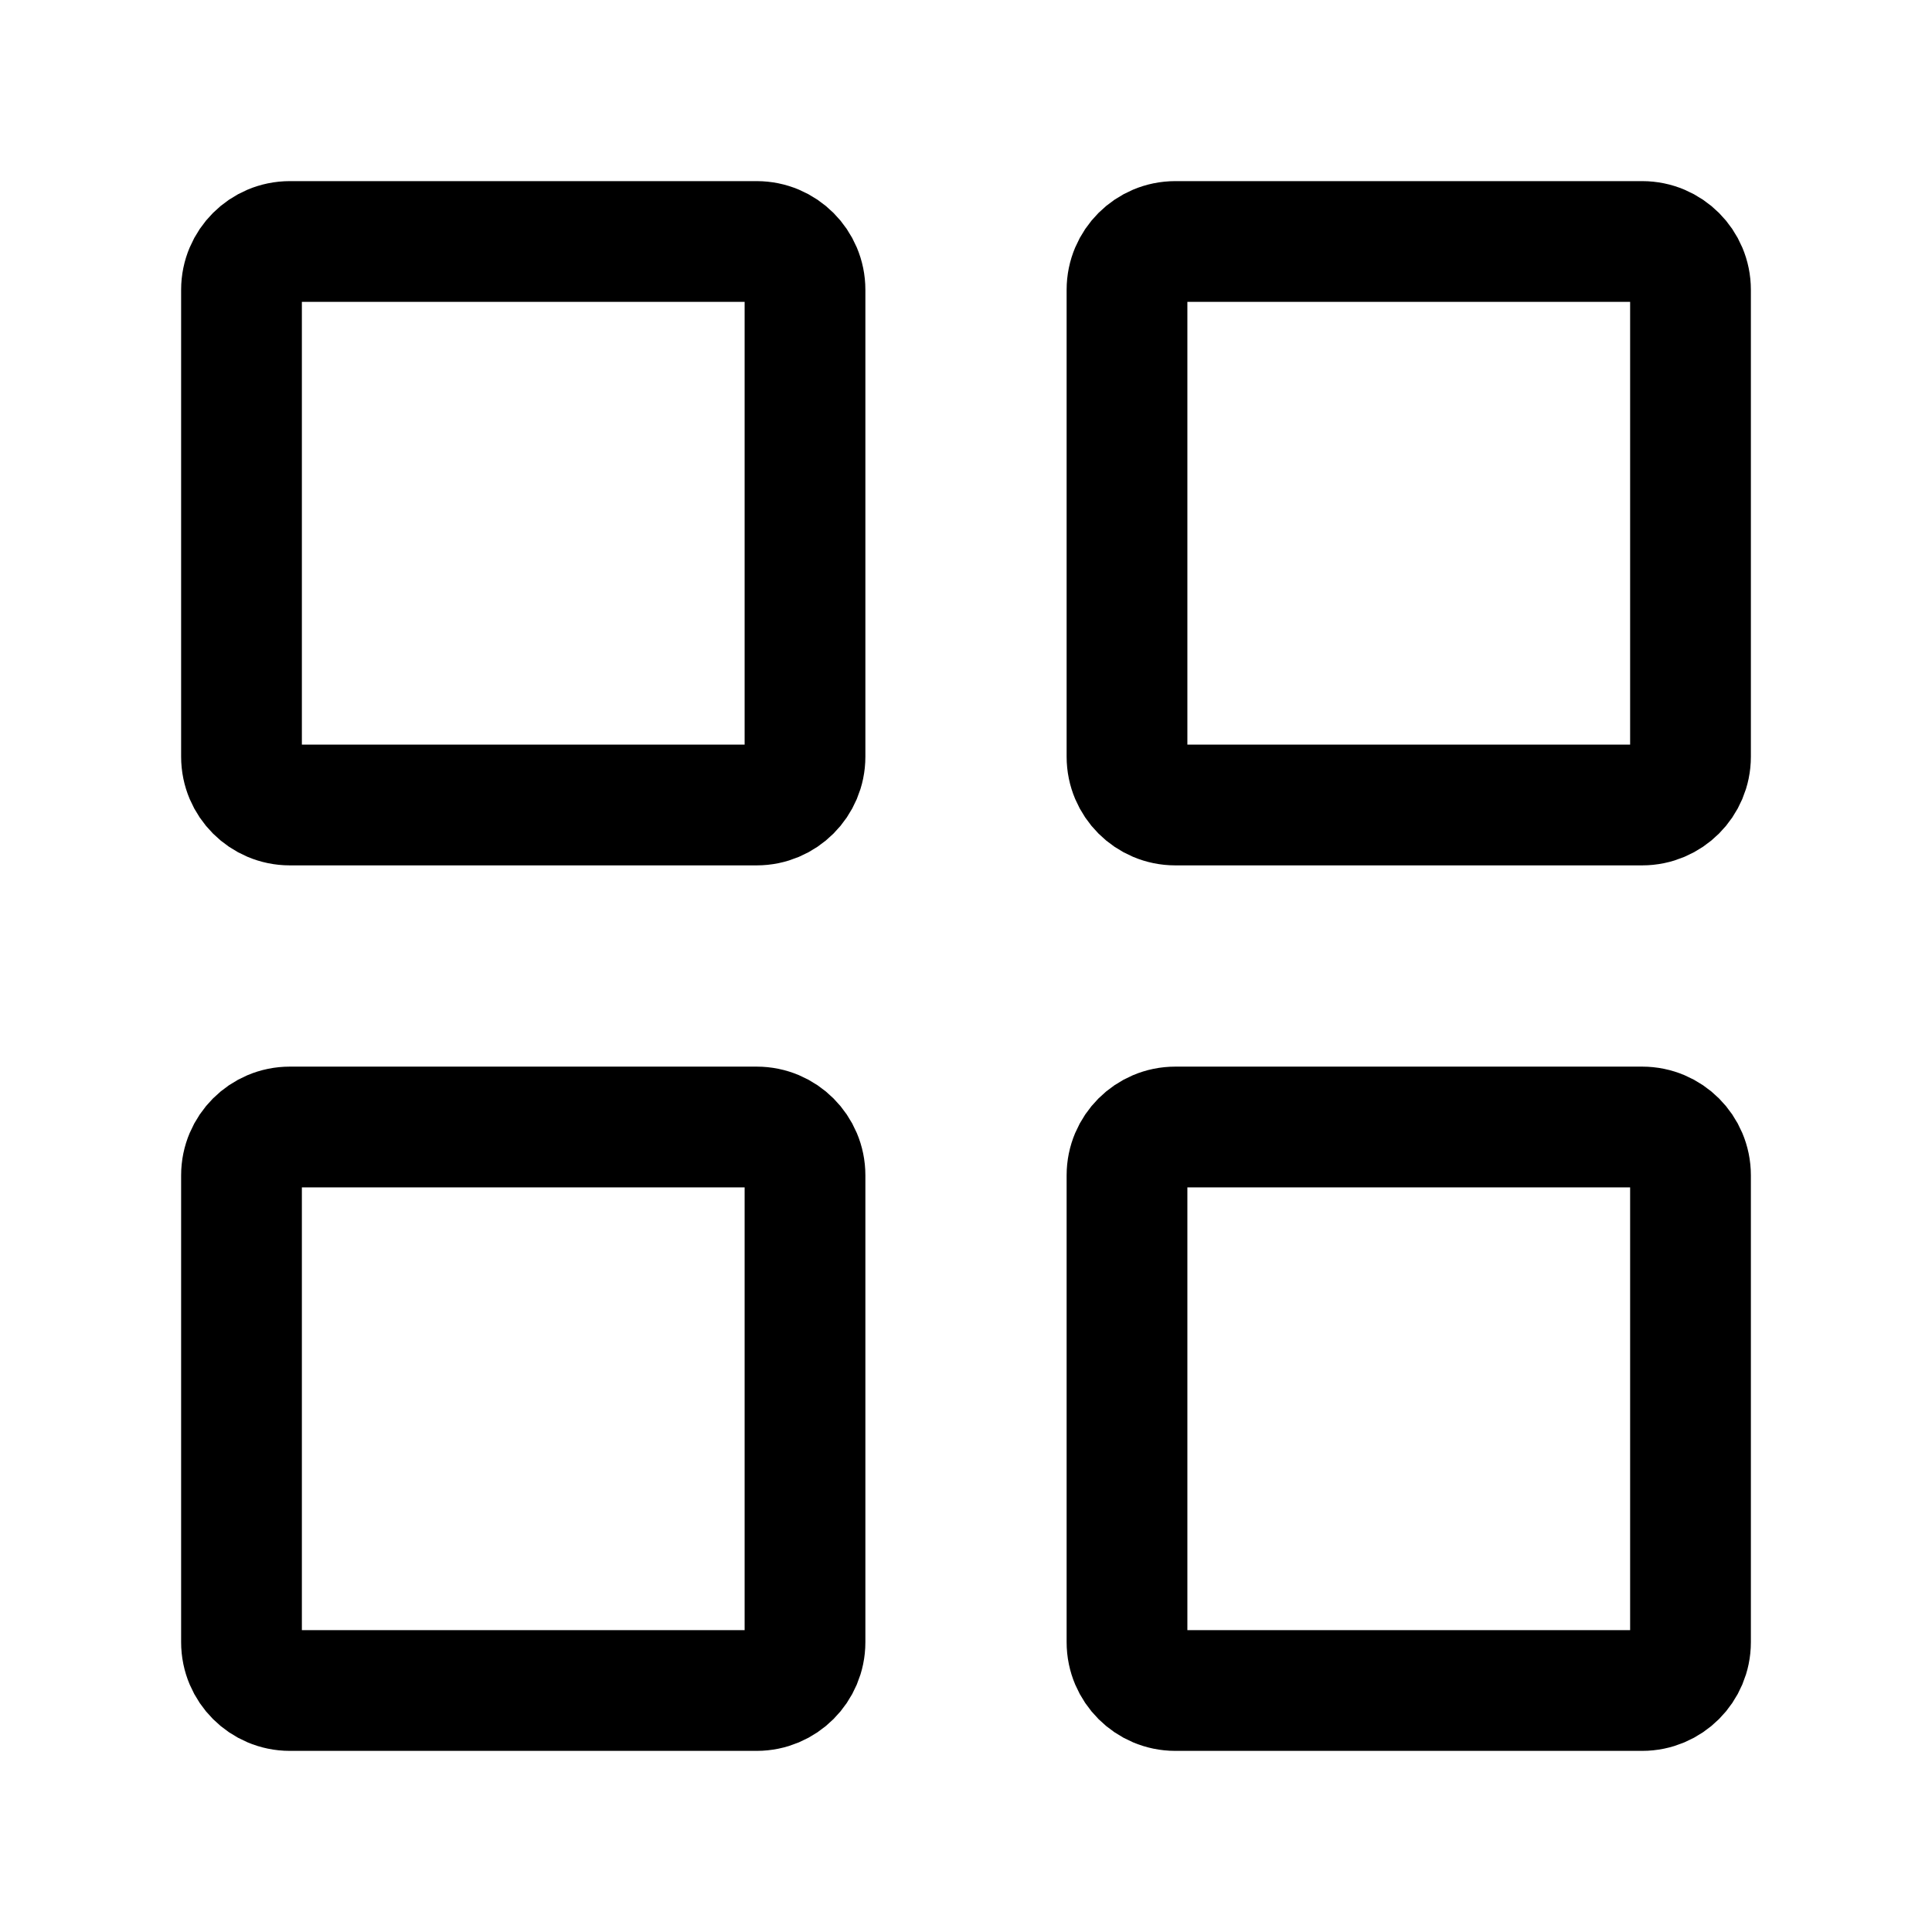
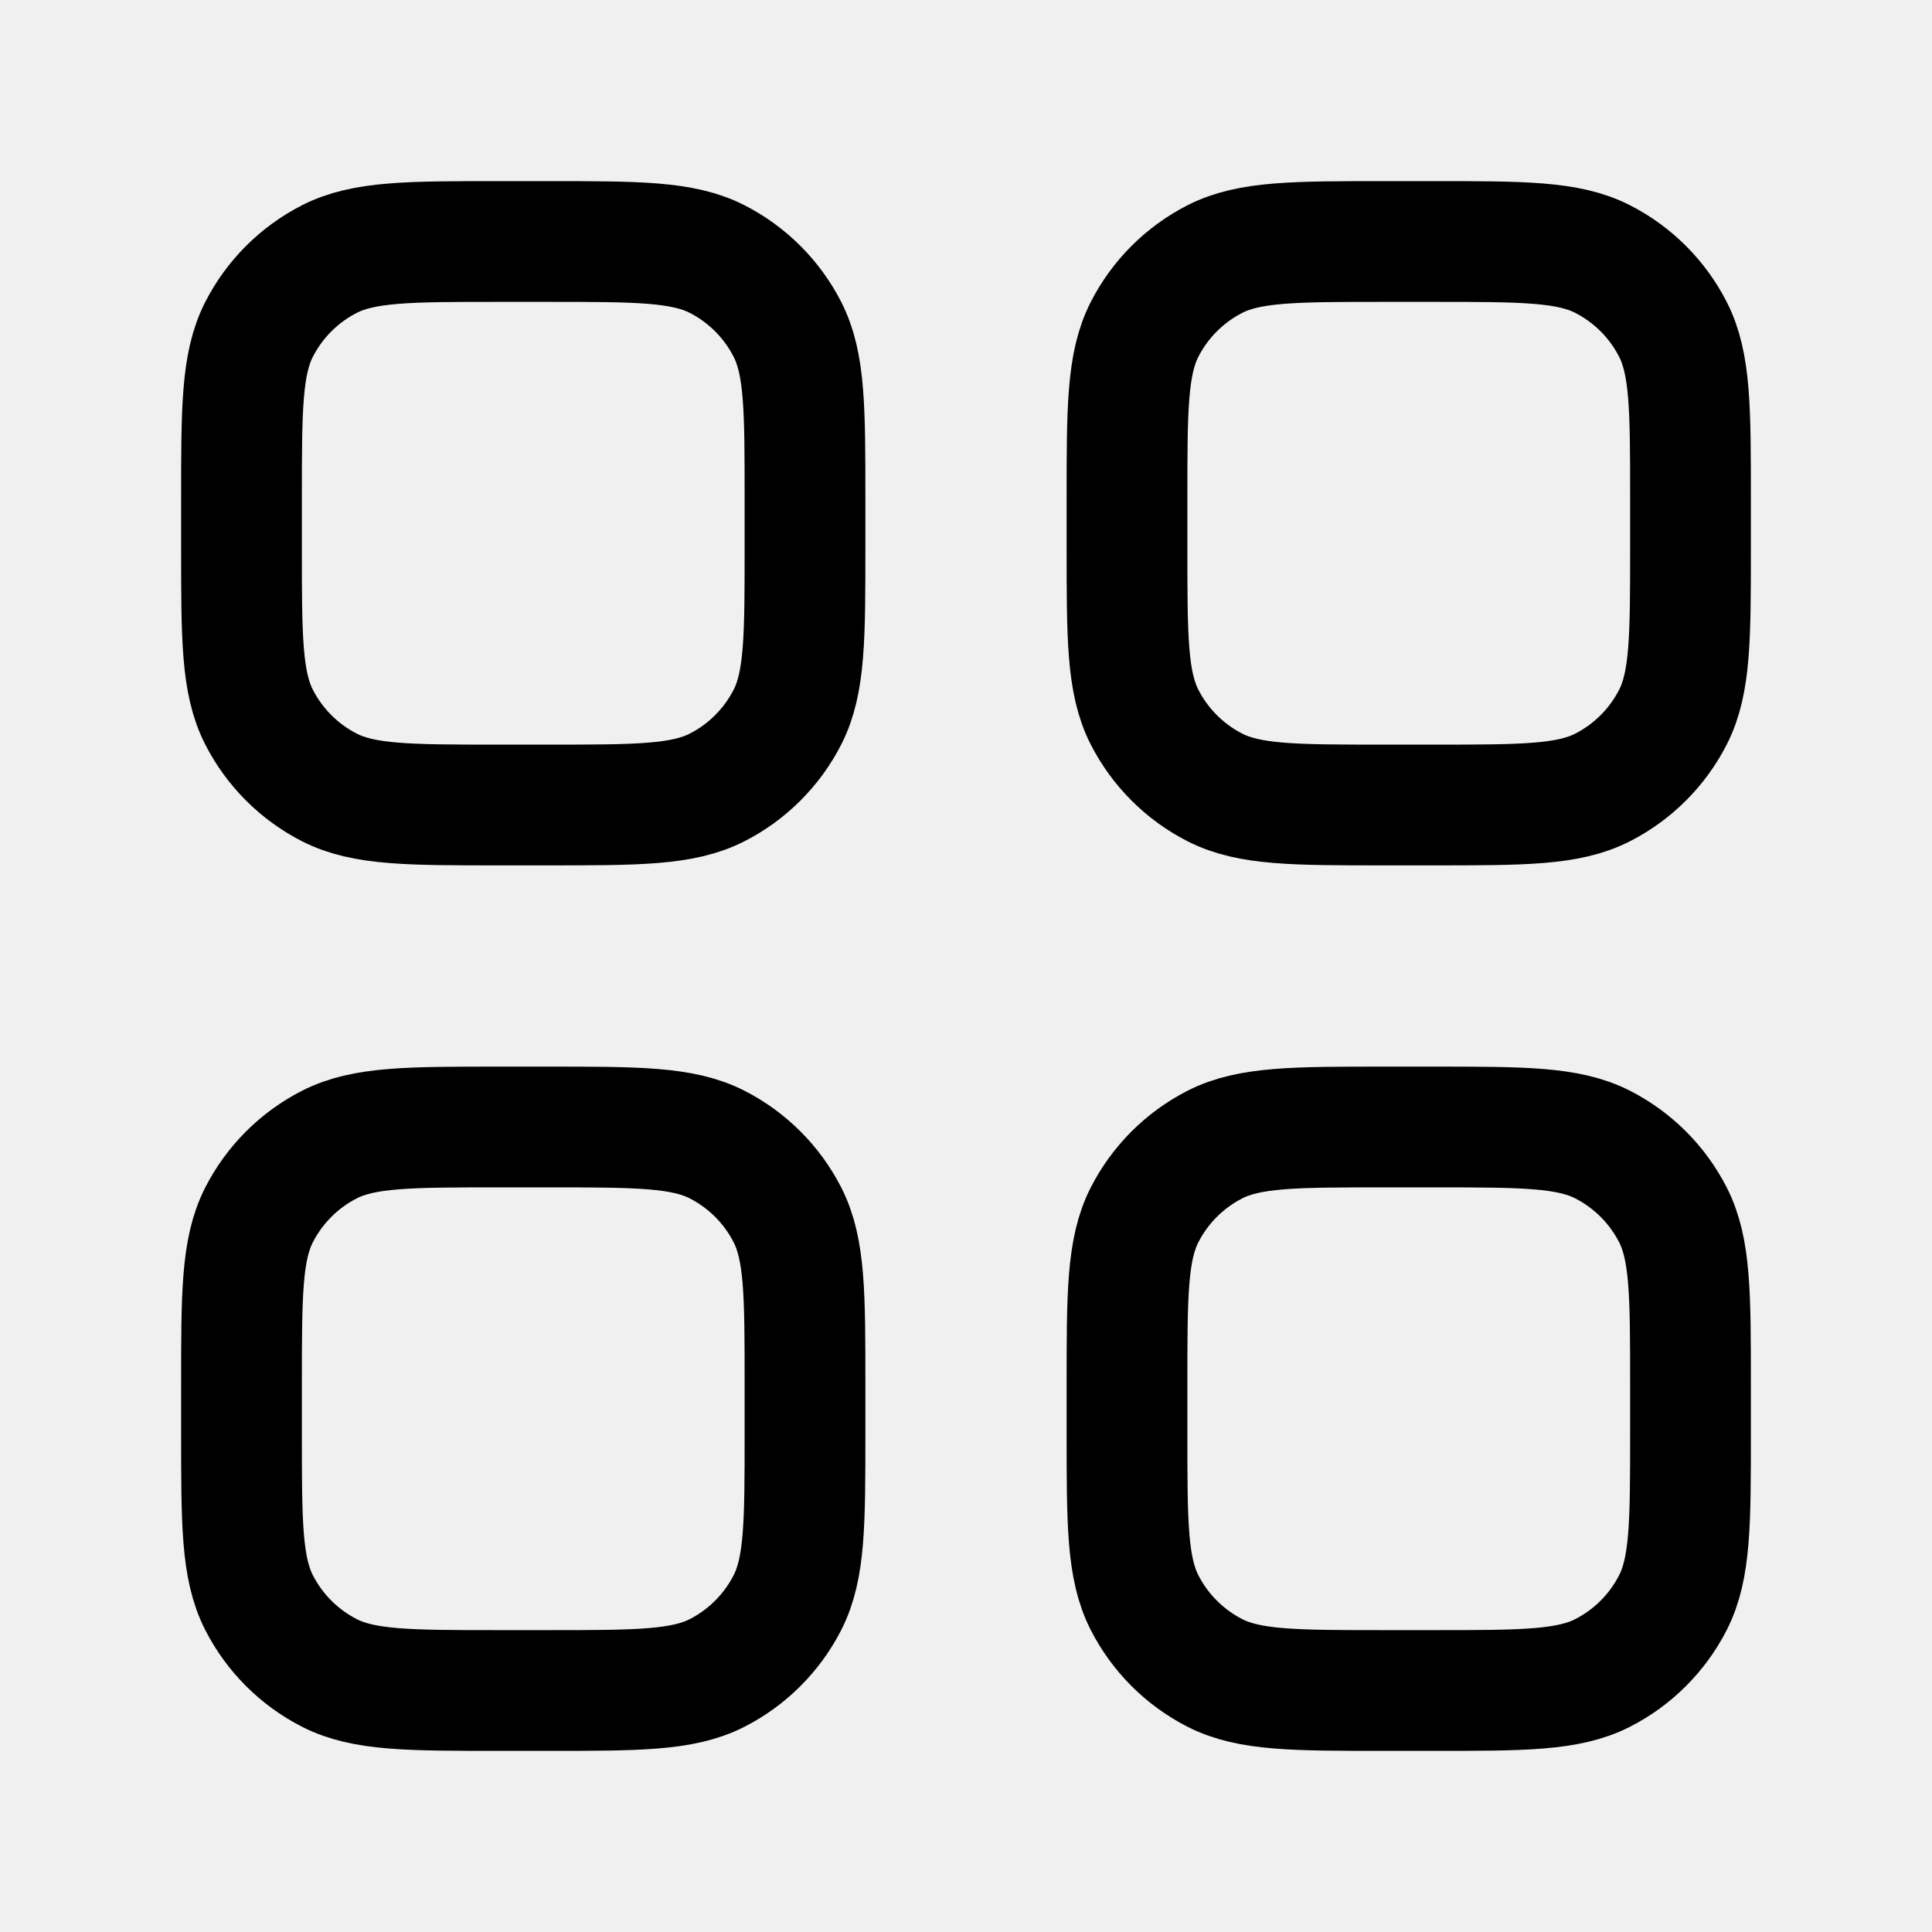
<svg xmlns="http://www.w3.org/2000/svg" width="24" height="24" viewBox="0 0 24 24" fill="none">
-   <rect width="24" height="24" fill="white" />
-   <path d="M14 20.4V14.6C14 14.269 14.269 14 14.6 14H20.4C20.731 14 21 14.269 21 14.6V20.4C21 20.731 20.731 21 20.4 21H14.6C14.269 21 14 20.731 14 20.4Z" stroke="black" stroke-width="1.5" />
-   <path d="M3 20.4V14.6C3 14.269 3.269 14 3.6 14H9.4C9.731 14 10 14.269 10 14.6V20.4C10 20.731 9.731 21 9.4 21H3.6C3.269 21 3 20.731 3 20.4Z" stroke="black" stroke-width="1.5" />
-   <path d="M14 9.4V3.6C14 3.269 14.269 3 14.6 3H20.4C20.731 3 21 3.269 21 3.6V9.4C21 9.731 20.731 10 20.4 10H14.6C14.269 10 14 9.731 14 9.4Z" stroke="black" stroke-width="1.5" />
-   <path d="M3 9.4V3.6C3 3.269 3.269 3 3.6 3H9.4C9.731 3 10 3.269 10 3.6V9.4C10 9.731 9.731 10 9.4 10H3.6C3.269 10 3 9.731 3 9.4Z" stroke="black" stroke-width="1.5" />
+   <path d="M14 17.8V17.2C14 16.08 14 15.52 14.218 15.092C14.41 14.716 14.716 14.41 15.092 14.218C15.52 14 16.08 14 17.2 14H17.8C18.92 14 19.48 14 19.908 14.218C20.284 14.41 20.59 14.716 20.782 15.092C21 15.52 21 16.08 21 17.2V17.8C21 18.92 21 19.48 20.782 19.908C20.59 20.284 20.284 20.59 19.908 20.782C19.48 21 18.92 21 17.8 21H17.2C16.08 21 15.52 21 15.092 20.782C14.716 20.59 14.41 20.284 14.218 19.908C14 19.48 14 18.92 14 17.8Z" stroke="black" stroke-width="1.5" />
+   <path d="M3 17.8V17.2C3 16.08 3 15.52 3.218 15.092C3.41 14.716 3.716 14.41 4.092 14.218C4.52 14 5.08 14 6.2 14H6.8C7.92 14 8.48 14 8.908 14.218C9.284 14.41 9.59 14.716 9.782 15.092C10 15.52 10 16.08 10 17.2V17.8C10 18.92 10 19.48 9.782 19.908C9.59 20.284 9.284 20.59 8.908 20.782C8.48 21 7.92 21 6.8 21H6.2C5.08 21 4.52 21 4.092 20.782C3.716 20.59 3.41 20.284 3.218 19.908C3 19.48 3 18.92 3 17.8Z" stroke="black" stroke-width="1.5" />
+   <path d="M14 6.8V6.2C14 5.08 14 4.52 14.218 4.092C14.41 3.716 14.716 3.41 15.092 3.218C15.52 3 16.08 3 17.2 3H17.8C18.92 3 19.48 3 19.908 3.218C20.284 3.41 20.59 3.716 20.782 4.092C21 4.52 21 5.08 21 6.2V6.8C21 7.92 21 8.48 20.782 8.908C20.59 9.284 20.284 9.59 19.908 9.782C19.48 10 18.92 10 17.8 10H17.2C16.08 10 15.52 10 15.092 9.782C14.716 9.59 14.41 9.284 14.218 8.908C14 8.48 14 7.92 14 6.8Z" stroke="black" stroke-width="1.5" />
+   <path d="M3 6.8V6.2C3 5.08 3 4.52 3.218 4.092C3.41 3.716 3.716 3.41 4.092 3.218C4.52 3 5.08 3 6.2 3H6.8C7.92 3 8.48 3 8.908 3.218C9.284 3.41 9.59 3.716 9.782 4.092C10 4.52 10 5.08 10 6.2V6.8C10 7.92 10 8.48 9.782 8.908C9.59 9.284 9.284 9.59 8.908 9.782C8.48 10 7.92 10 6.8 10H6.2C5.08 10 4.52 10 4.092 9.782C3.716 9.59 3.41 9.284 3.218 8.908C3 8.48 3 7.92 3 6.8Z" stroke="black" stroke-width="1.5" />
</svg>
